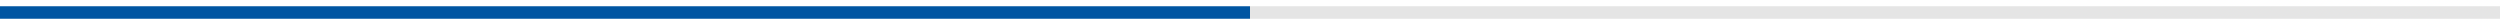
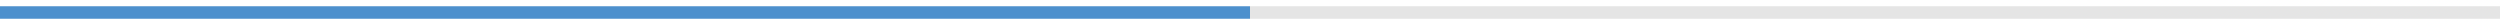
<svg xmlns="http://www.w3.org/2000/svg" width="200" height="2" viewBox="0 0 200 2" fill="none">
-   <line y1="1" x2="100" y2="1" stroke="#0055A2" />
+   <line y1="1" x2="100" y2="1" stroke="#4D90CD" />
  <line x1="100" y1="1" x2="200" y2="1" stroke="#E5E5E5" />
</svg>
